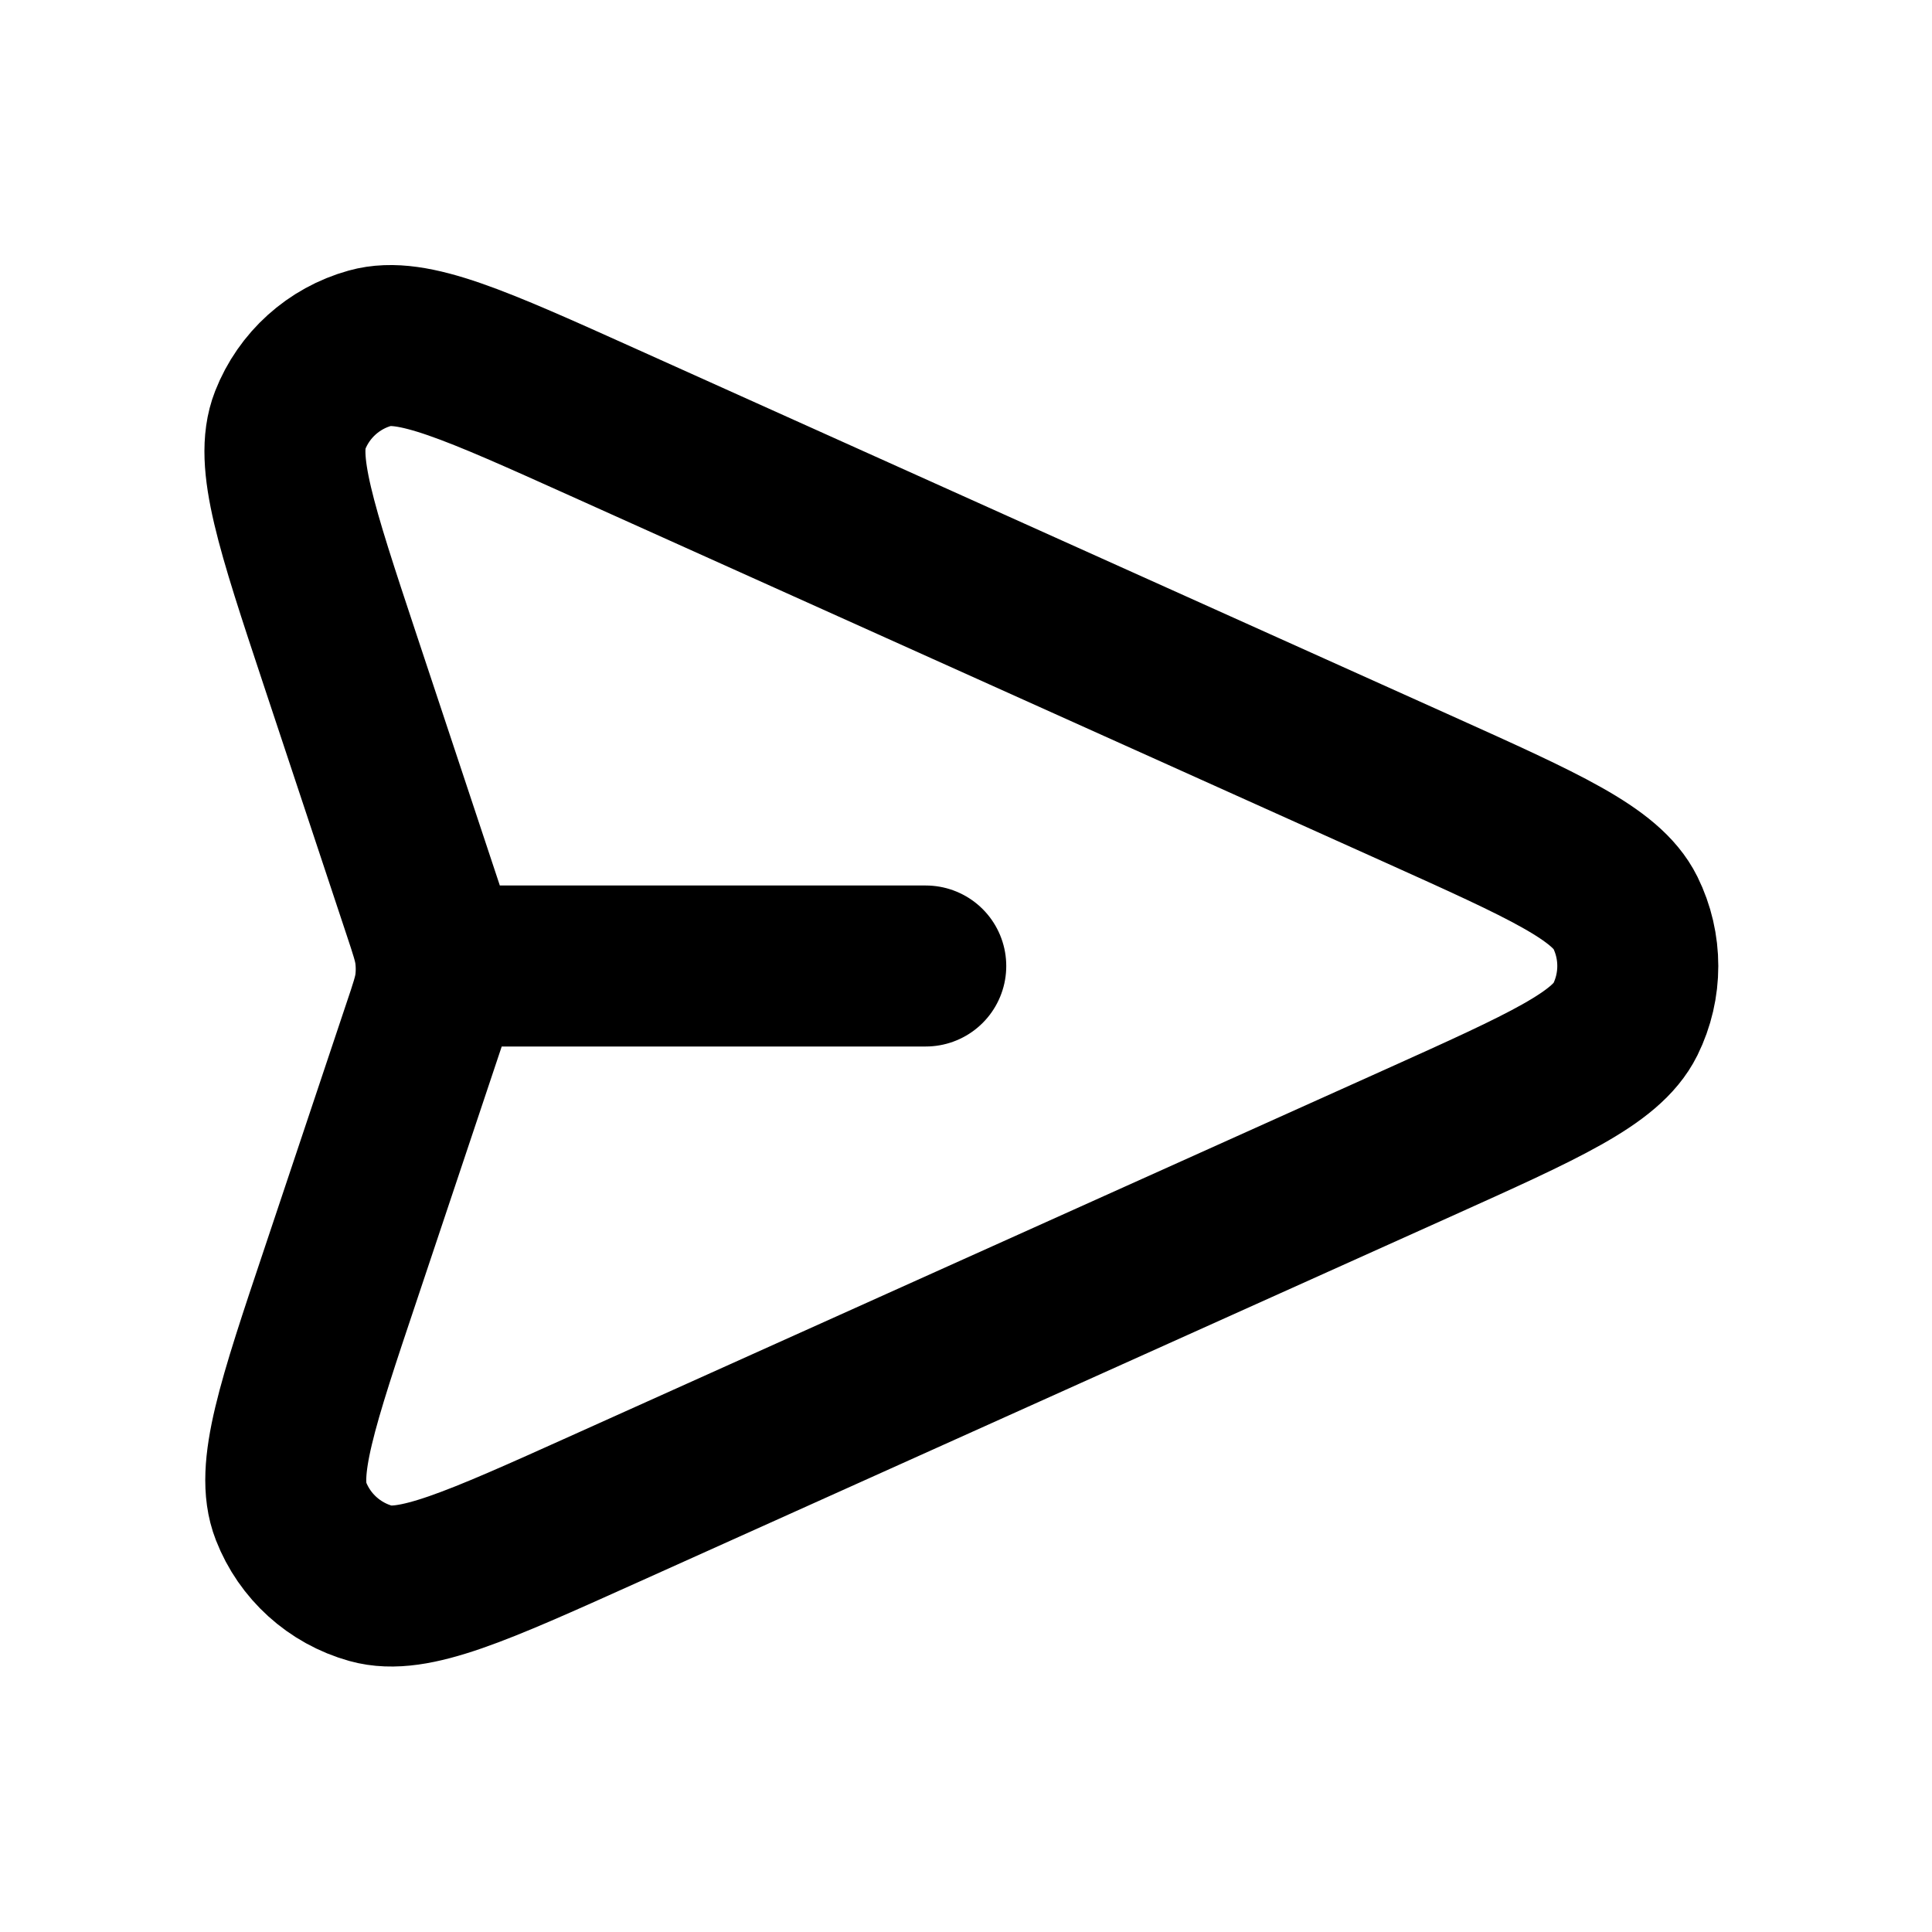
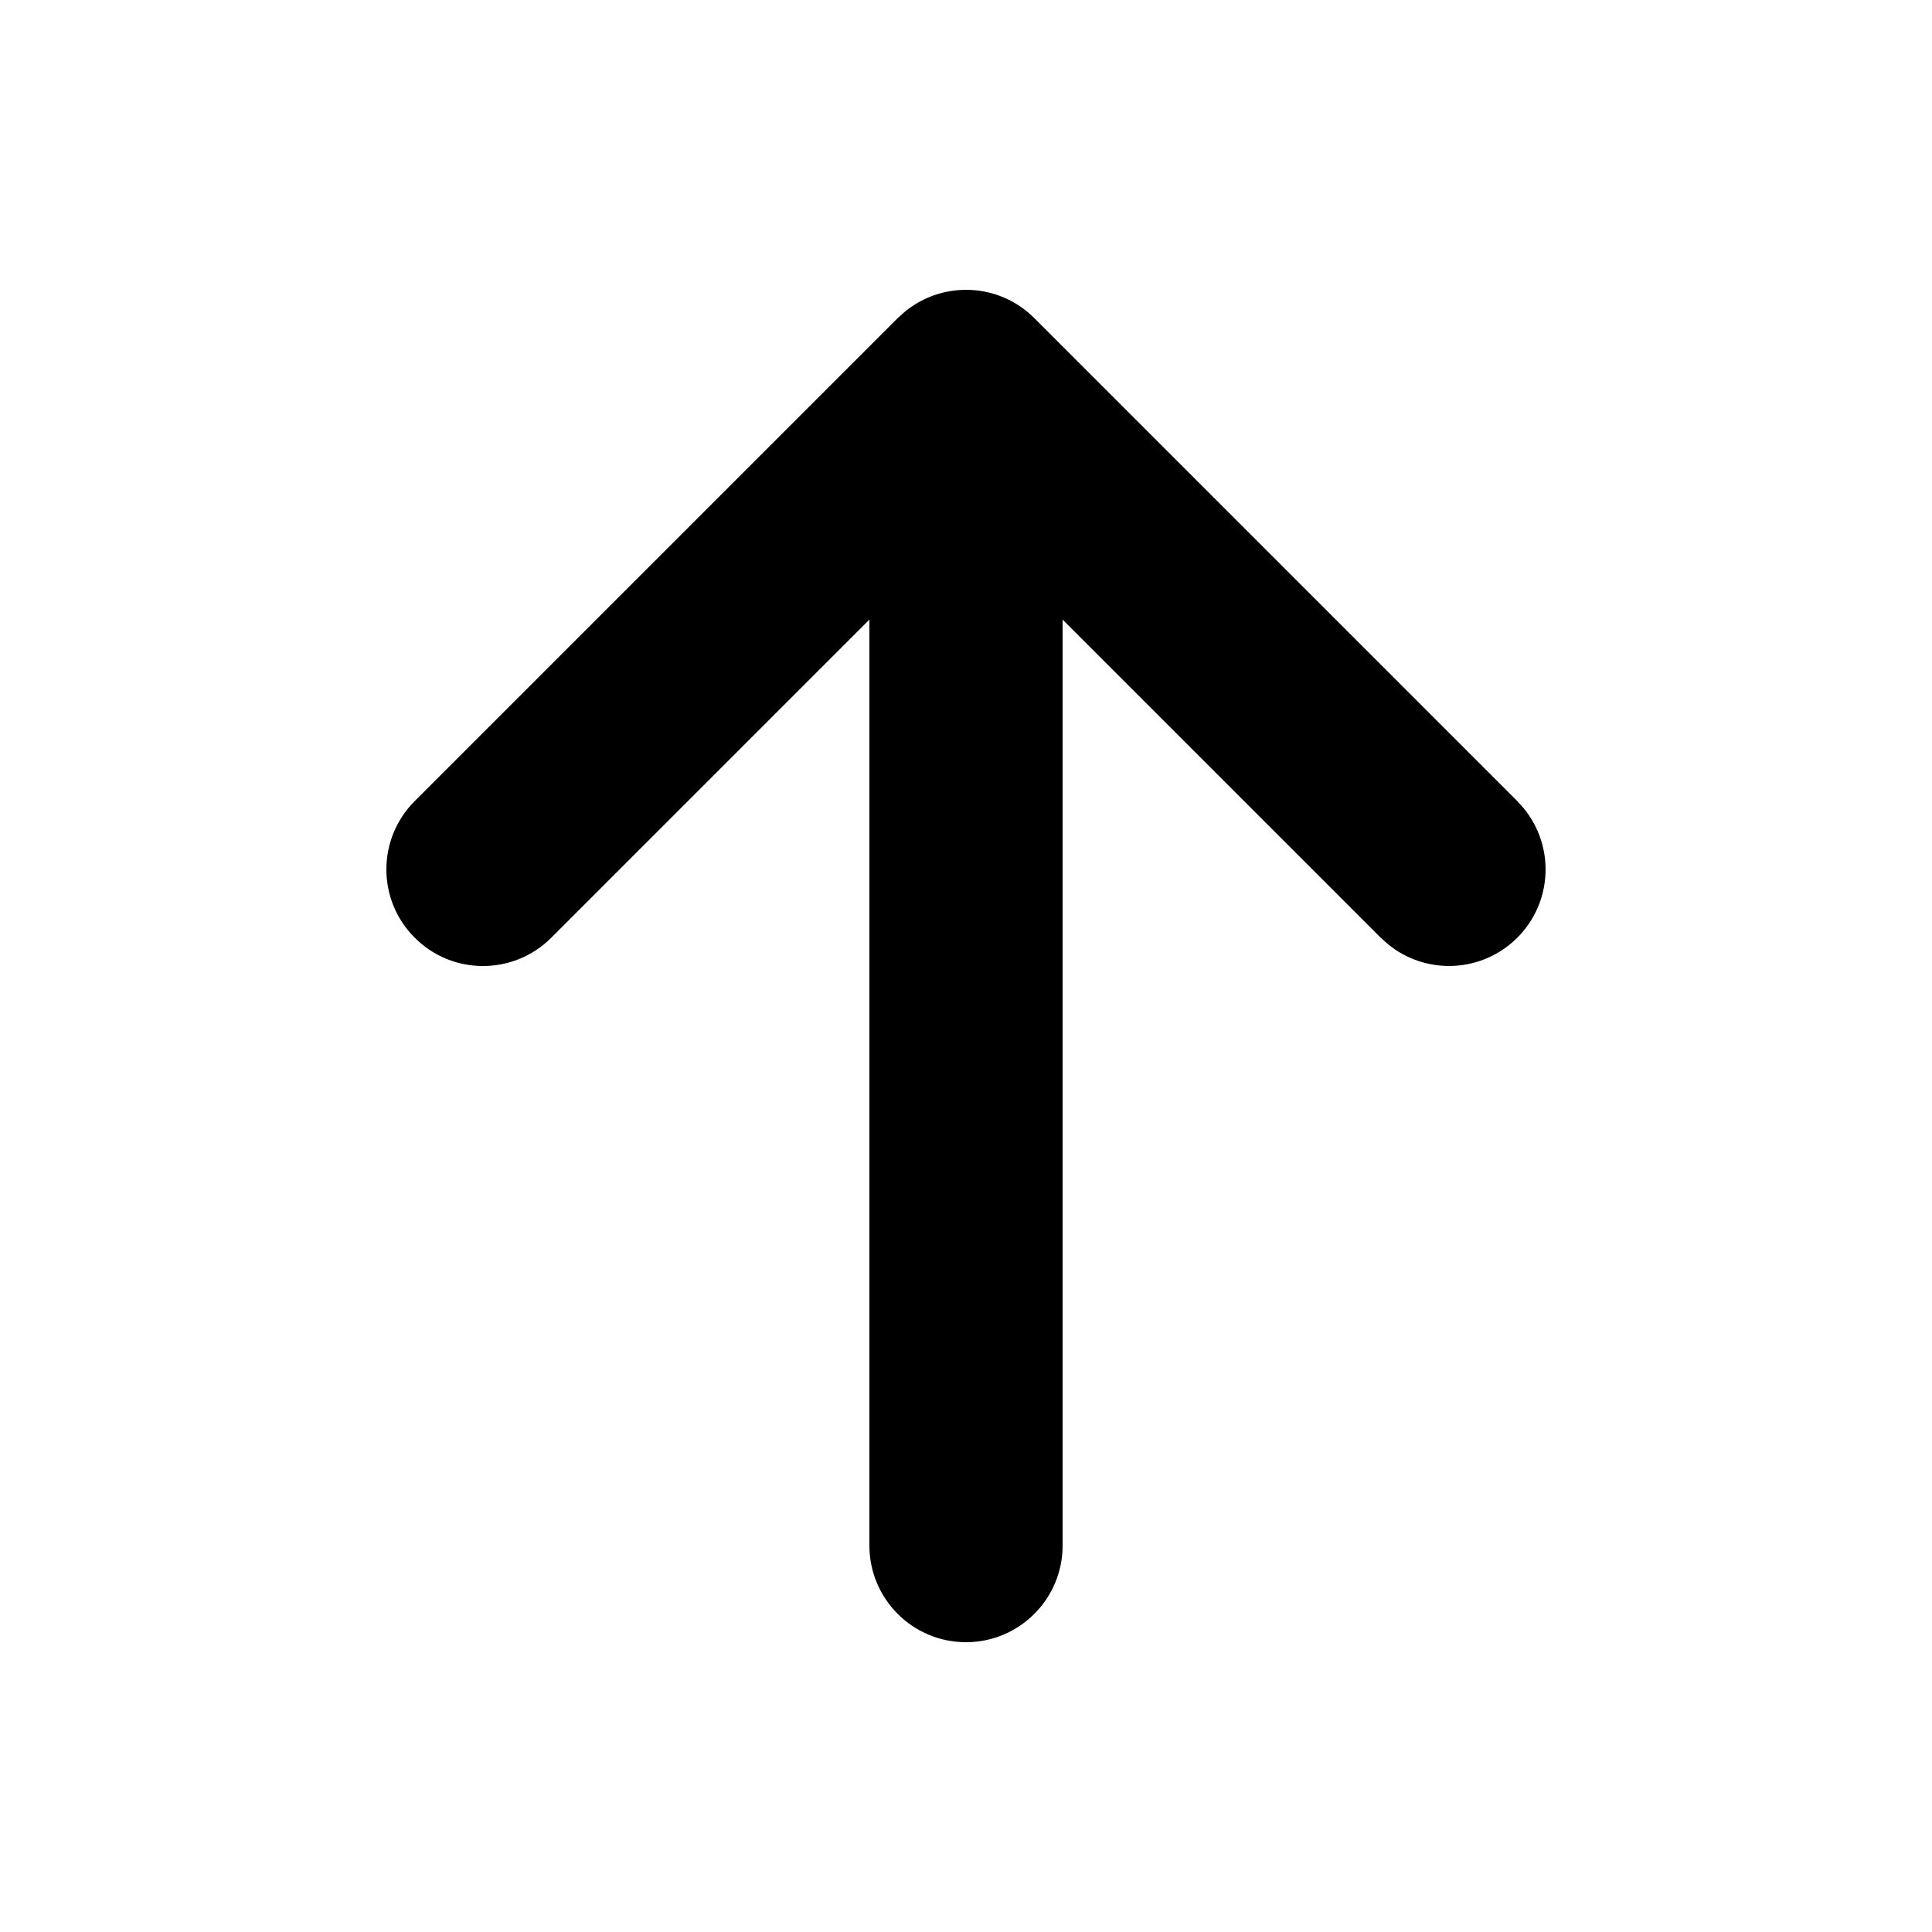
- <svg xmlns="http://www.w3.org/2000/svg" width="800px" height="800px" viewBox="0 0 24 24" fill="none">
-   <path d="M11.5 12H5.419M5.246 12.797L4.242 15.799C3.691 17.442 3.416 18.264 3.614 18.77C3.785 19.21 4.153 19.543 4.608 19.67C5.131 19.816 5.922 19.46 7.502 18.749L17.637 14.189C19.18 13.494 19.951 13.147 20.19 12.665C20.397 12.246 20.397 11.754 20.19 11.335C19.951 10.853 19.18 10.506 17.637 9.811L7.485 5.243C5.909 4.534 5.121 4.179 4.598 4.325C4.144 4.451 3.776 4.783 3.604 5.222C3.406 5.727 3.678 6.547 4.222 8.188L5.248 11.279C5.342 11.561 5.389 11.702 5.407 11.846C5.423 11.974 5.423 12.103 5.407 12.231C5.388 12.375 5.341 12.516 5.246 12.797Z" stroke="#000000" stroke-width="2" stroke-linecap="round" stroke-linejoin="round" />
+ <svg xmlns="http://www.w3.org/2000/svg" width="20" height="20" viewBox="0 0 20 20" fill="currentColor" class="icon">
+   <path d="M9 16V6.414L5.707 9.707C5.316 10.098 4.683 10.098 4.293 9.707C3.902 9.317 3.902 8.684 4.293 8.293L9.293 3.293L9.369 3.225C9.762 2.904 10.341 2.927 10.707 3.293L15.707 8.293L15.775 8.369C16.096 8.762 16.073 9.341 15.707 9.707C15.341 10.073 14.762 10.096 14.369 9.775L14.293 9.707L11 6.414V16C11 16.552 10.552 17 10 17C9.448 17 9 16.552 9 16Z" />
</svg>
